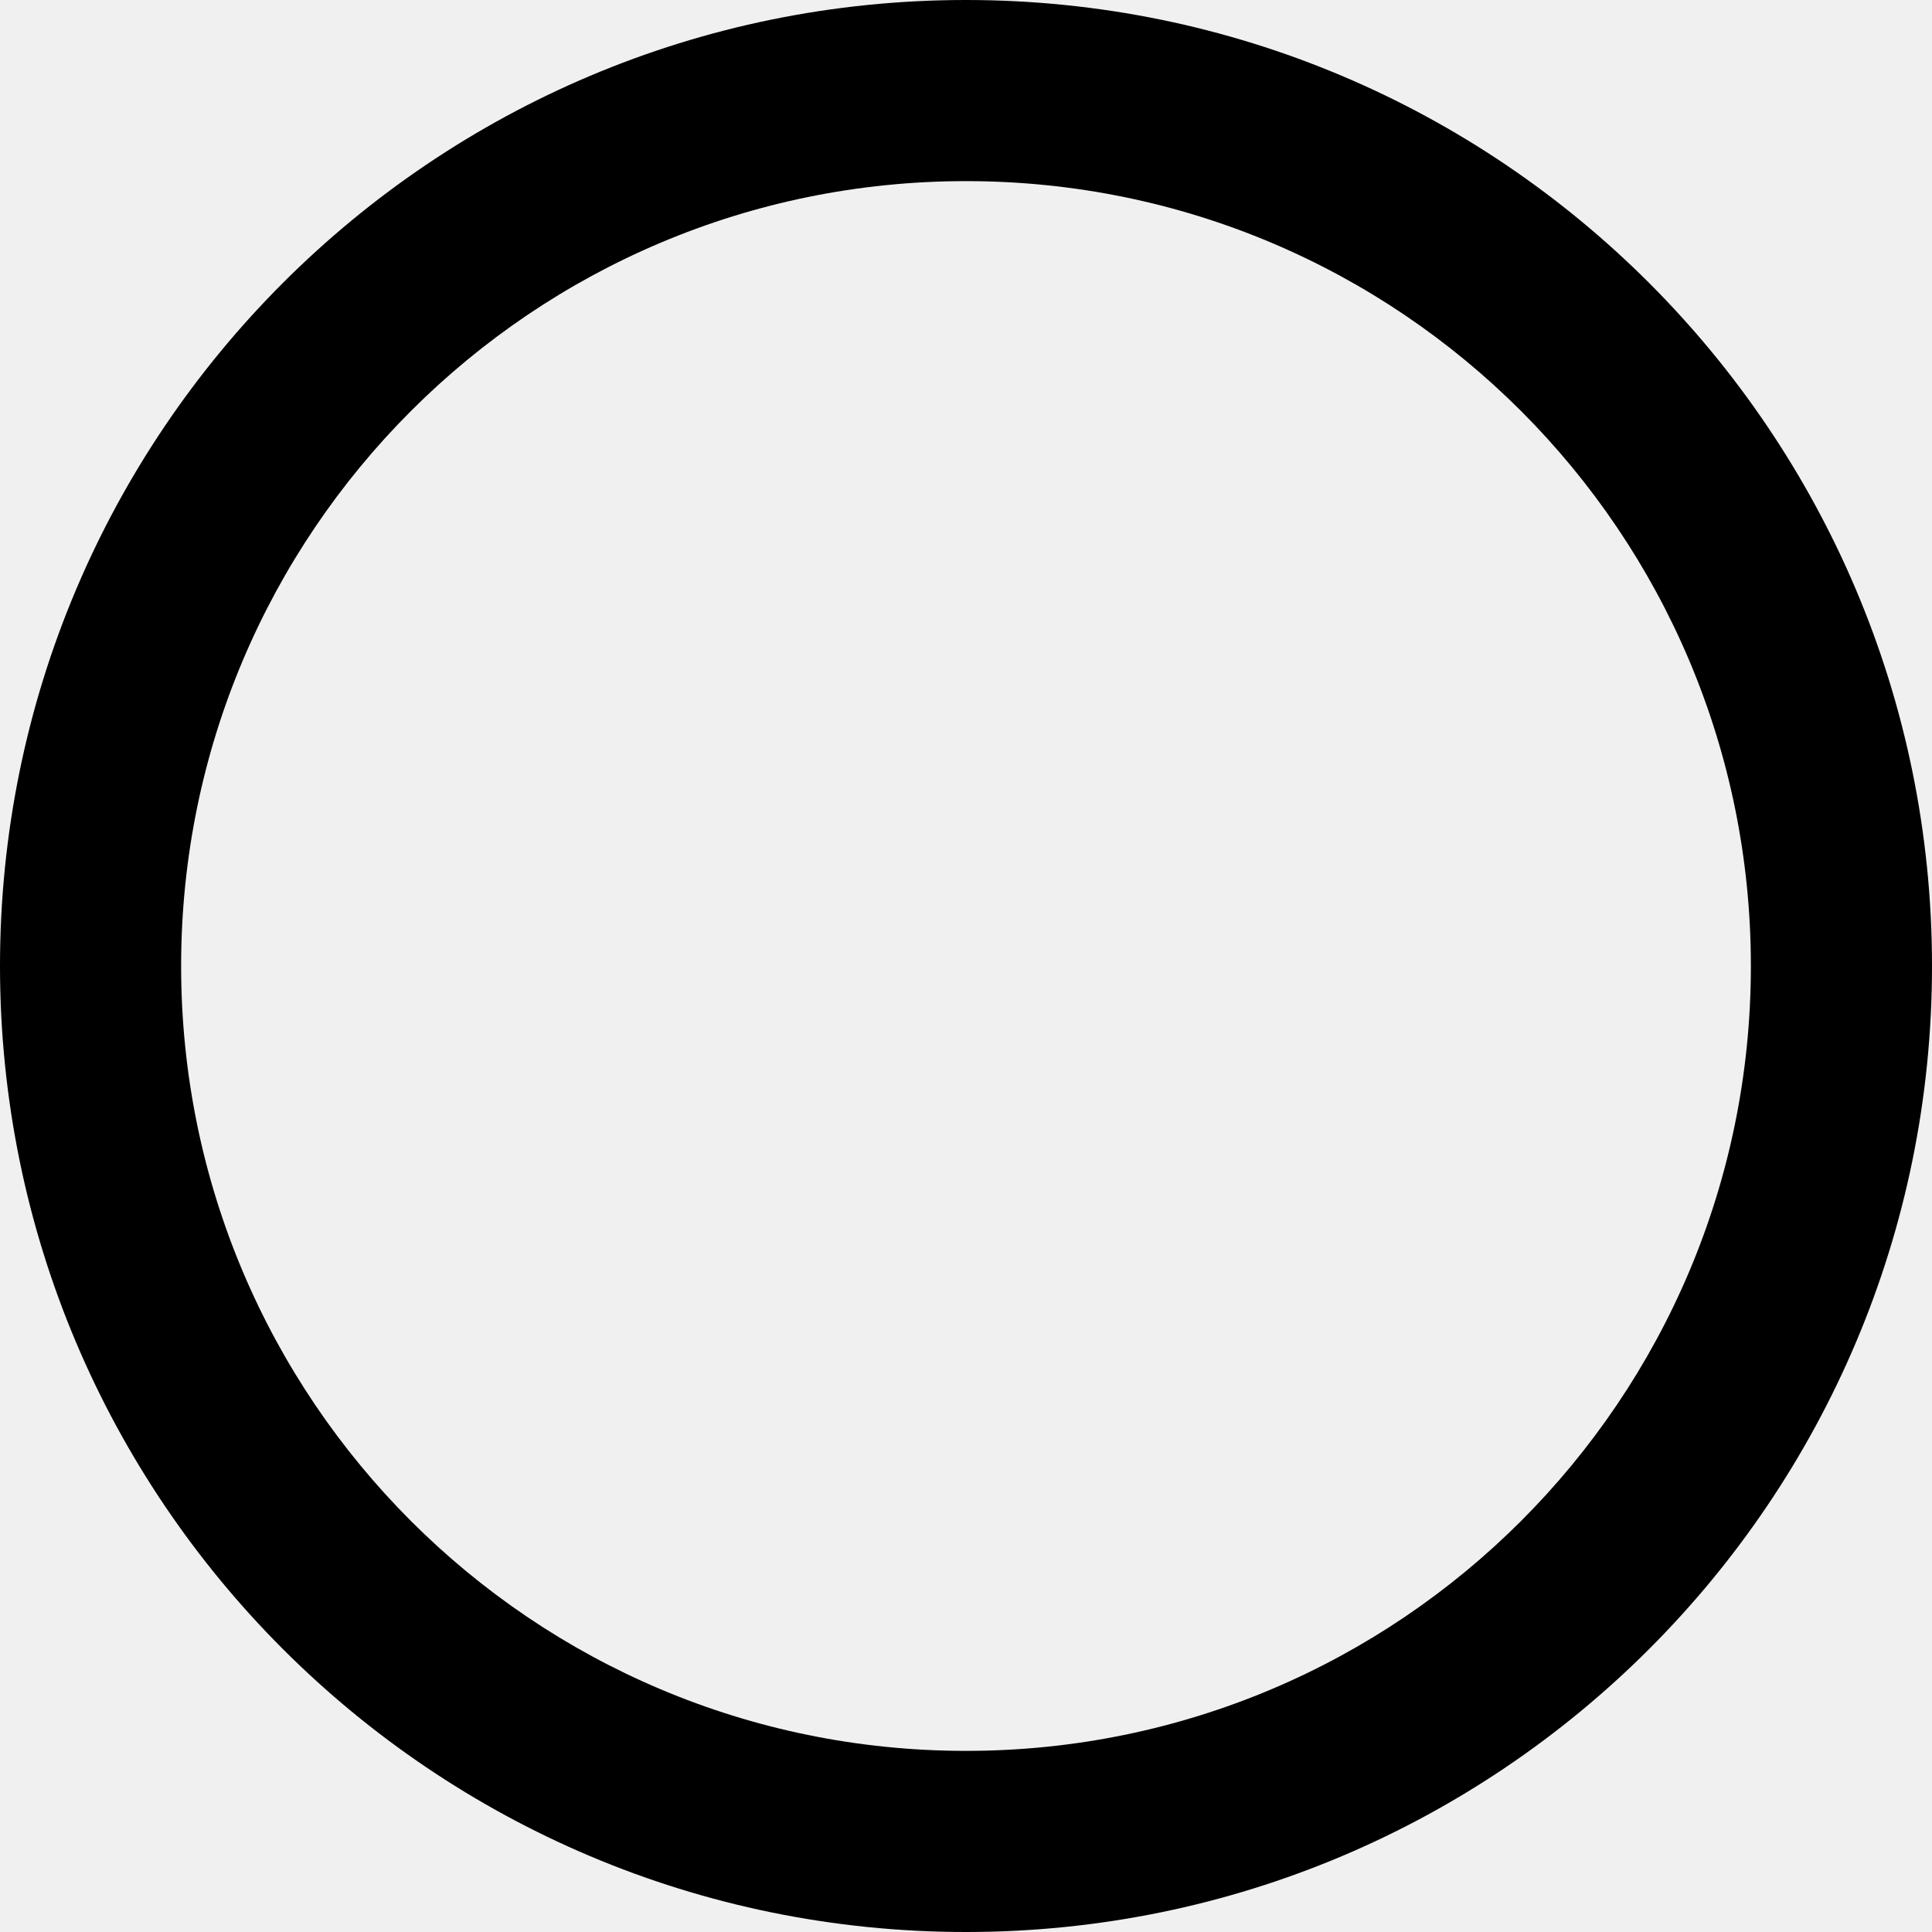
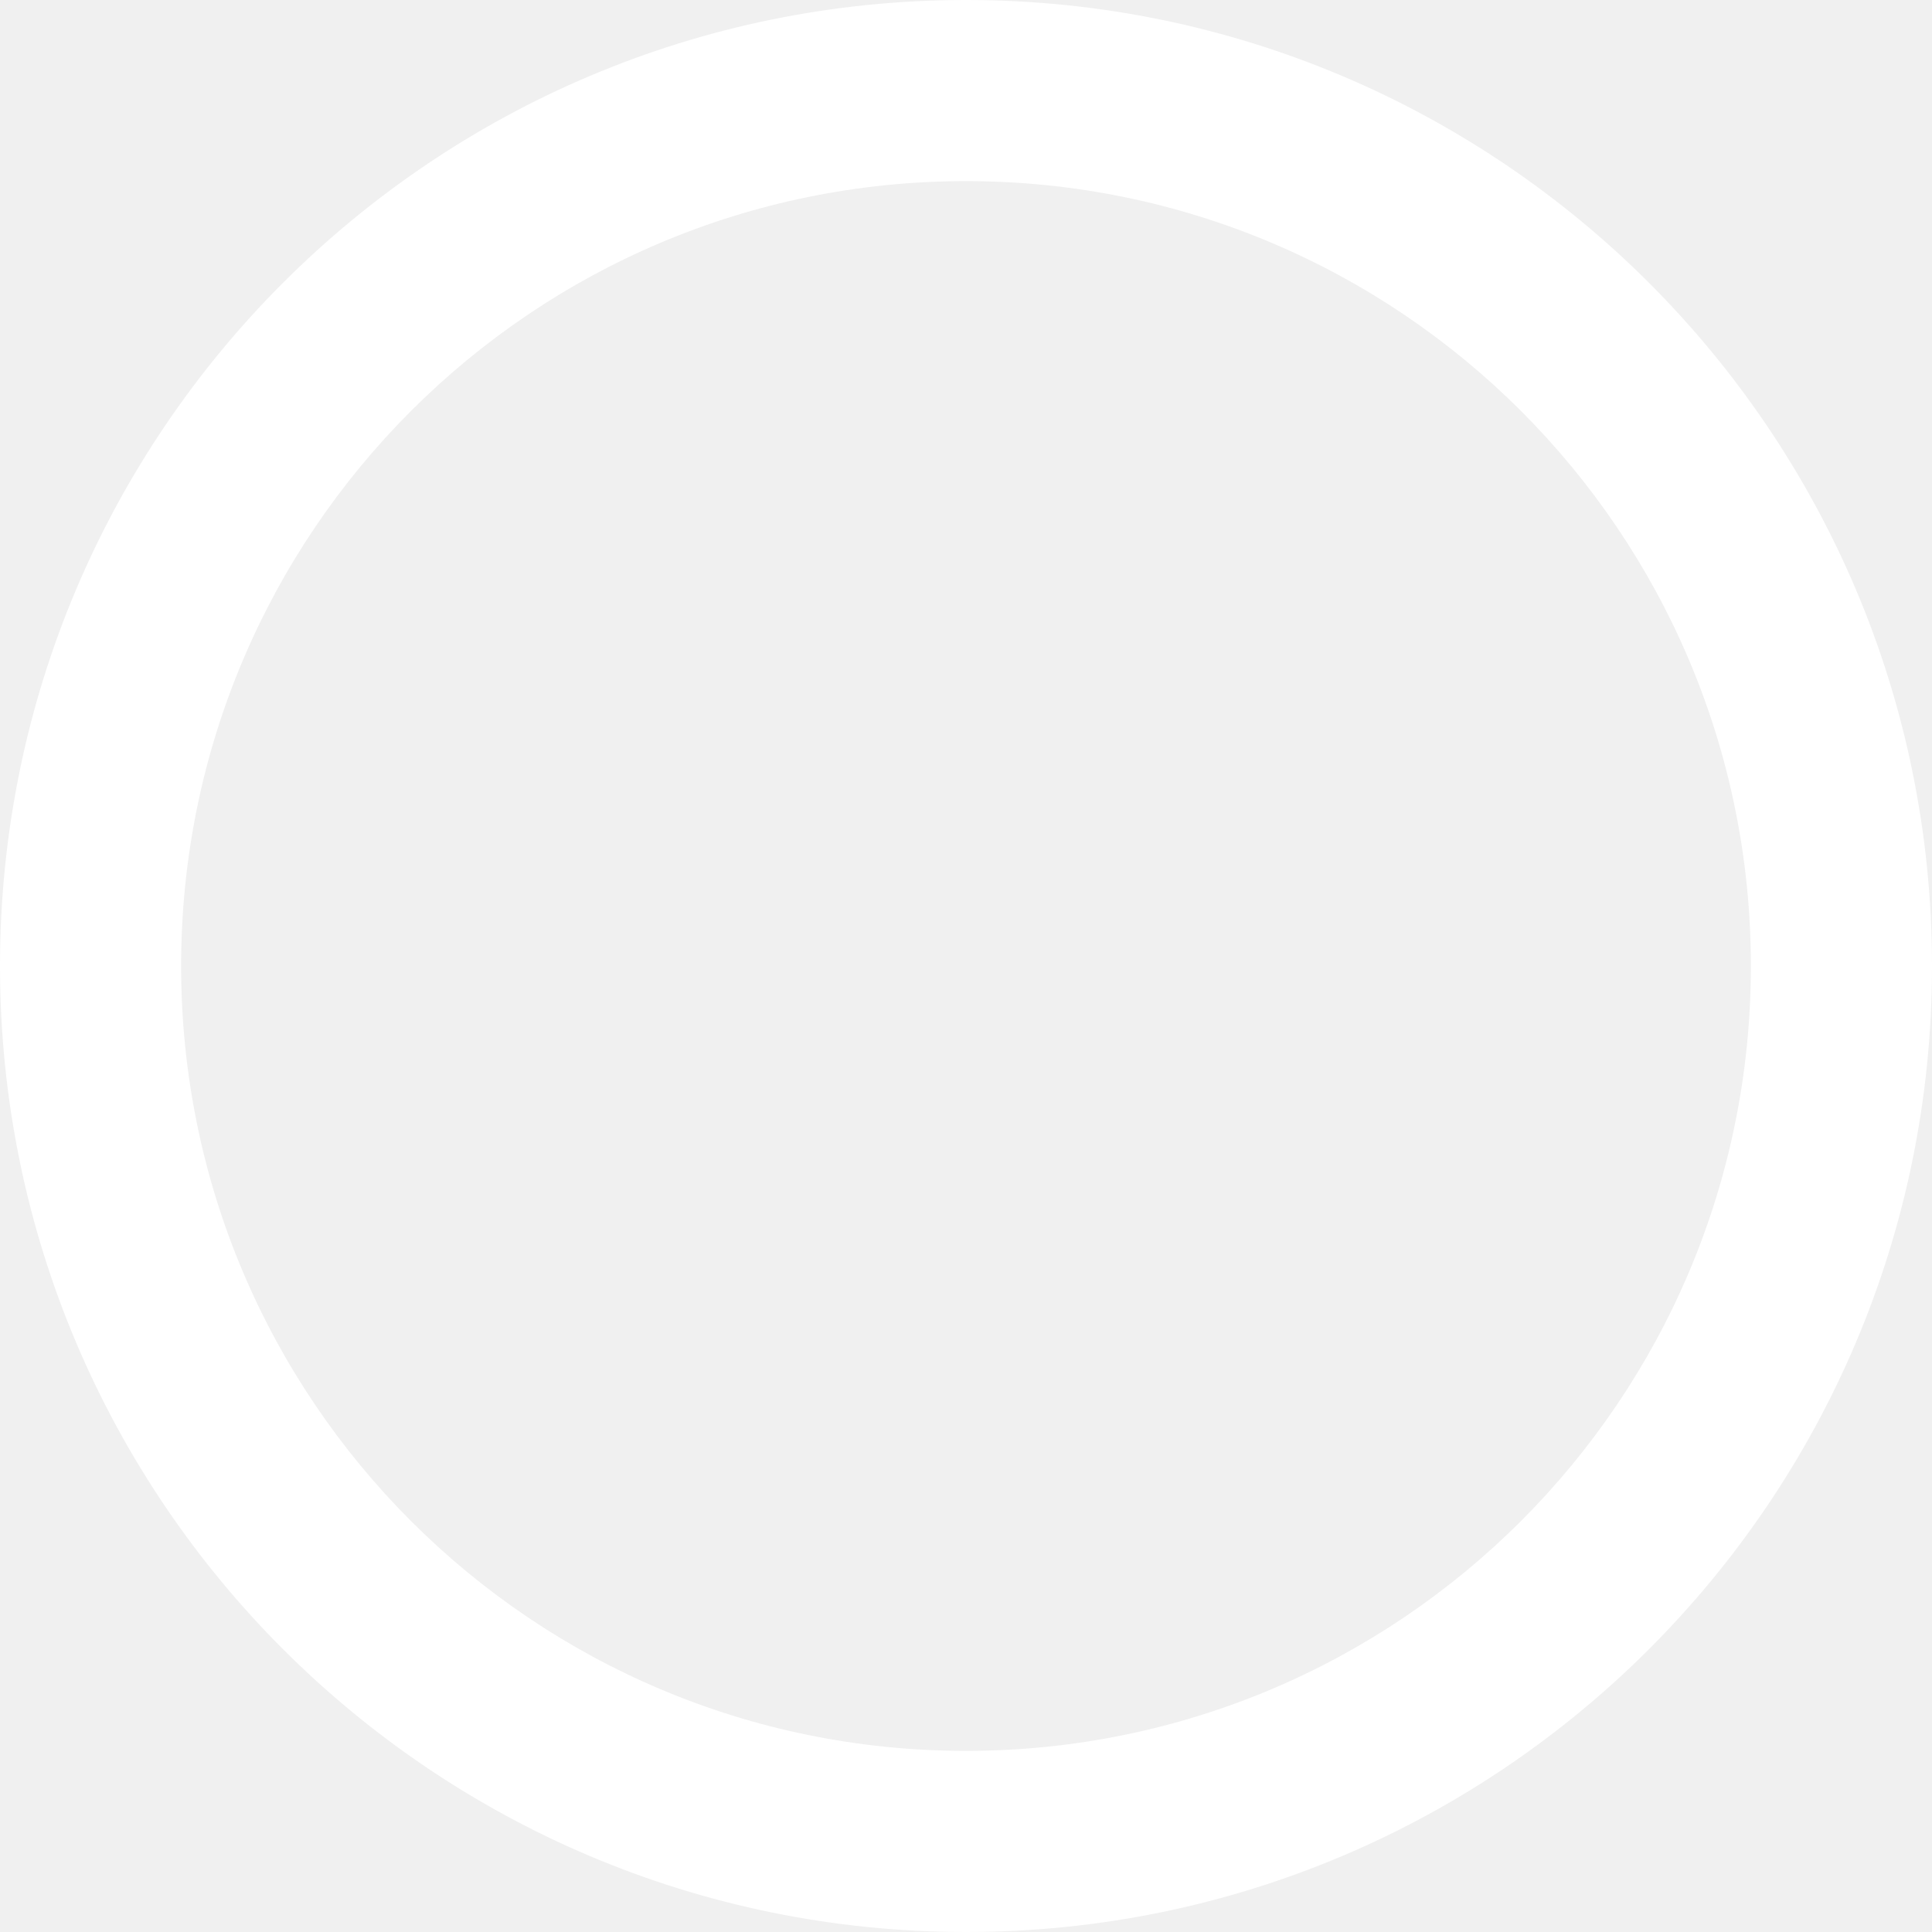
- <svg xmlns="http://www.w3.org/2000/svg" viewBox="0 0 512 512">
+ <svg xmlns="http://www.w3.org/2000/svg" fill="#ffffff" viewBox="0 0 512 512">
  <path d="M512 256C512 397.4 397.4 512 256 512C114.6 512 0 397.4 0 256C0 114.6 114.6 0 256 0C397.4 0 512 114.6 512 256zM256 48C141.1 48 48 141.1 48 256C48 370.9 141.1 464 256 464C370.9 464 464 370.9 464 256C464 141.1 370.9 48 256 48z" />
</svg>
